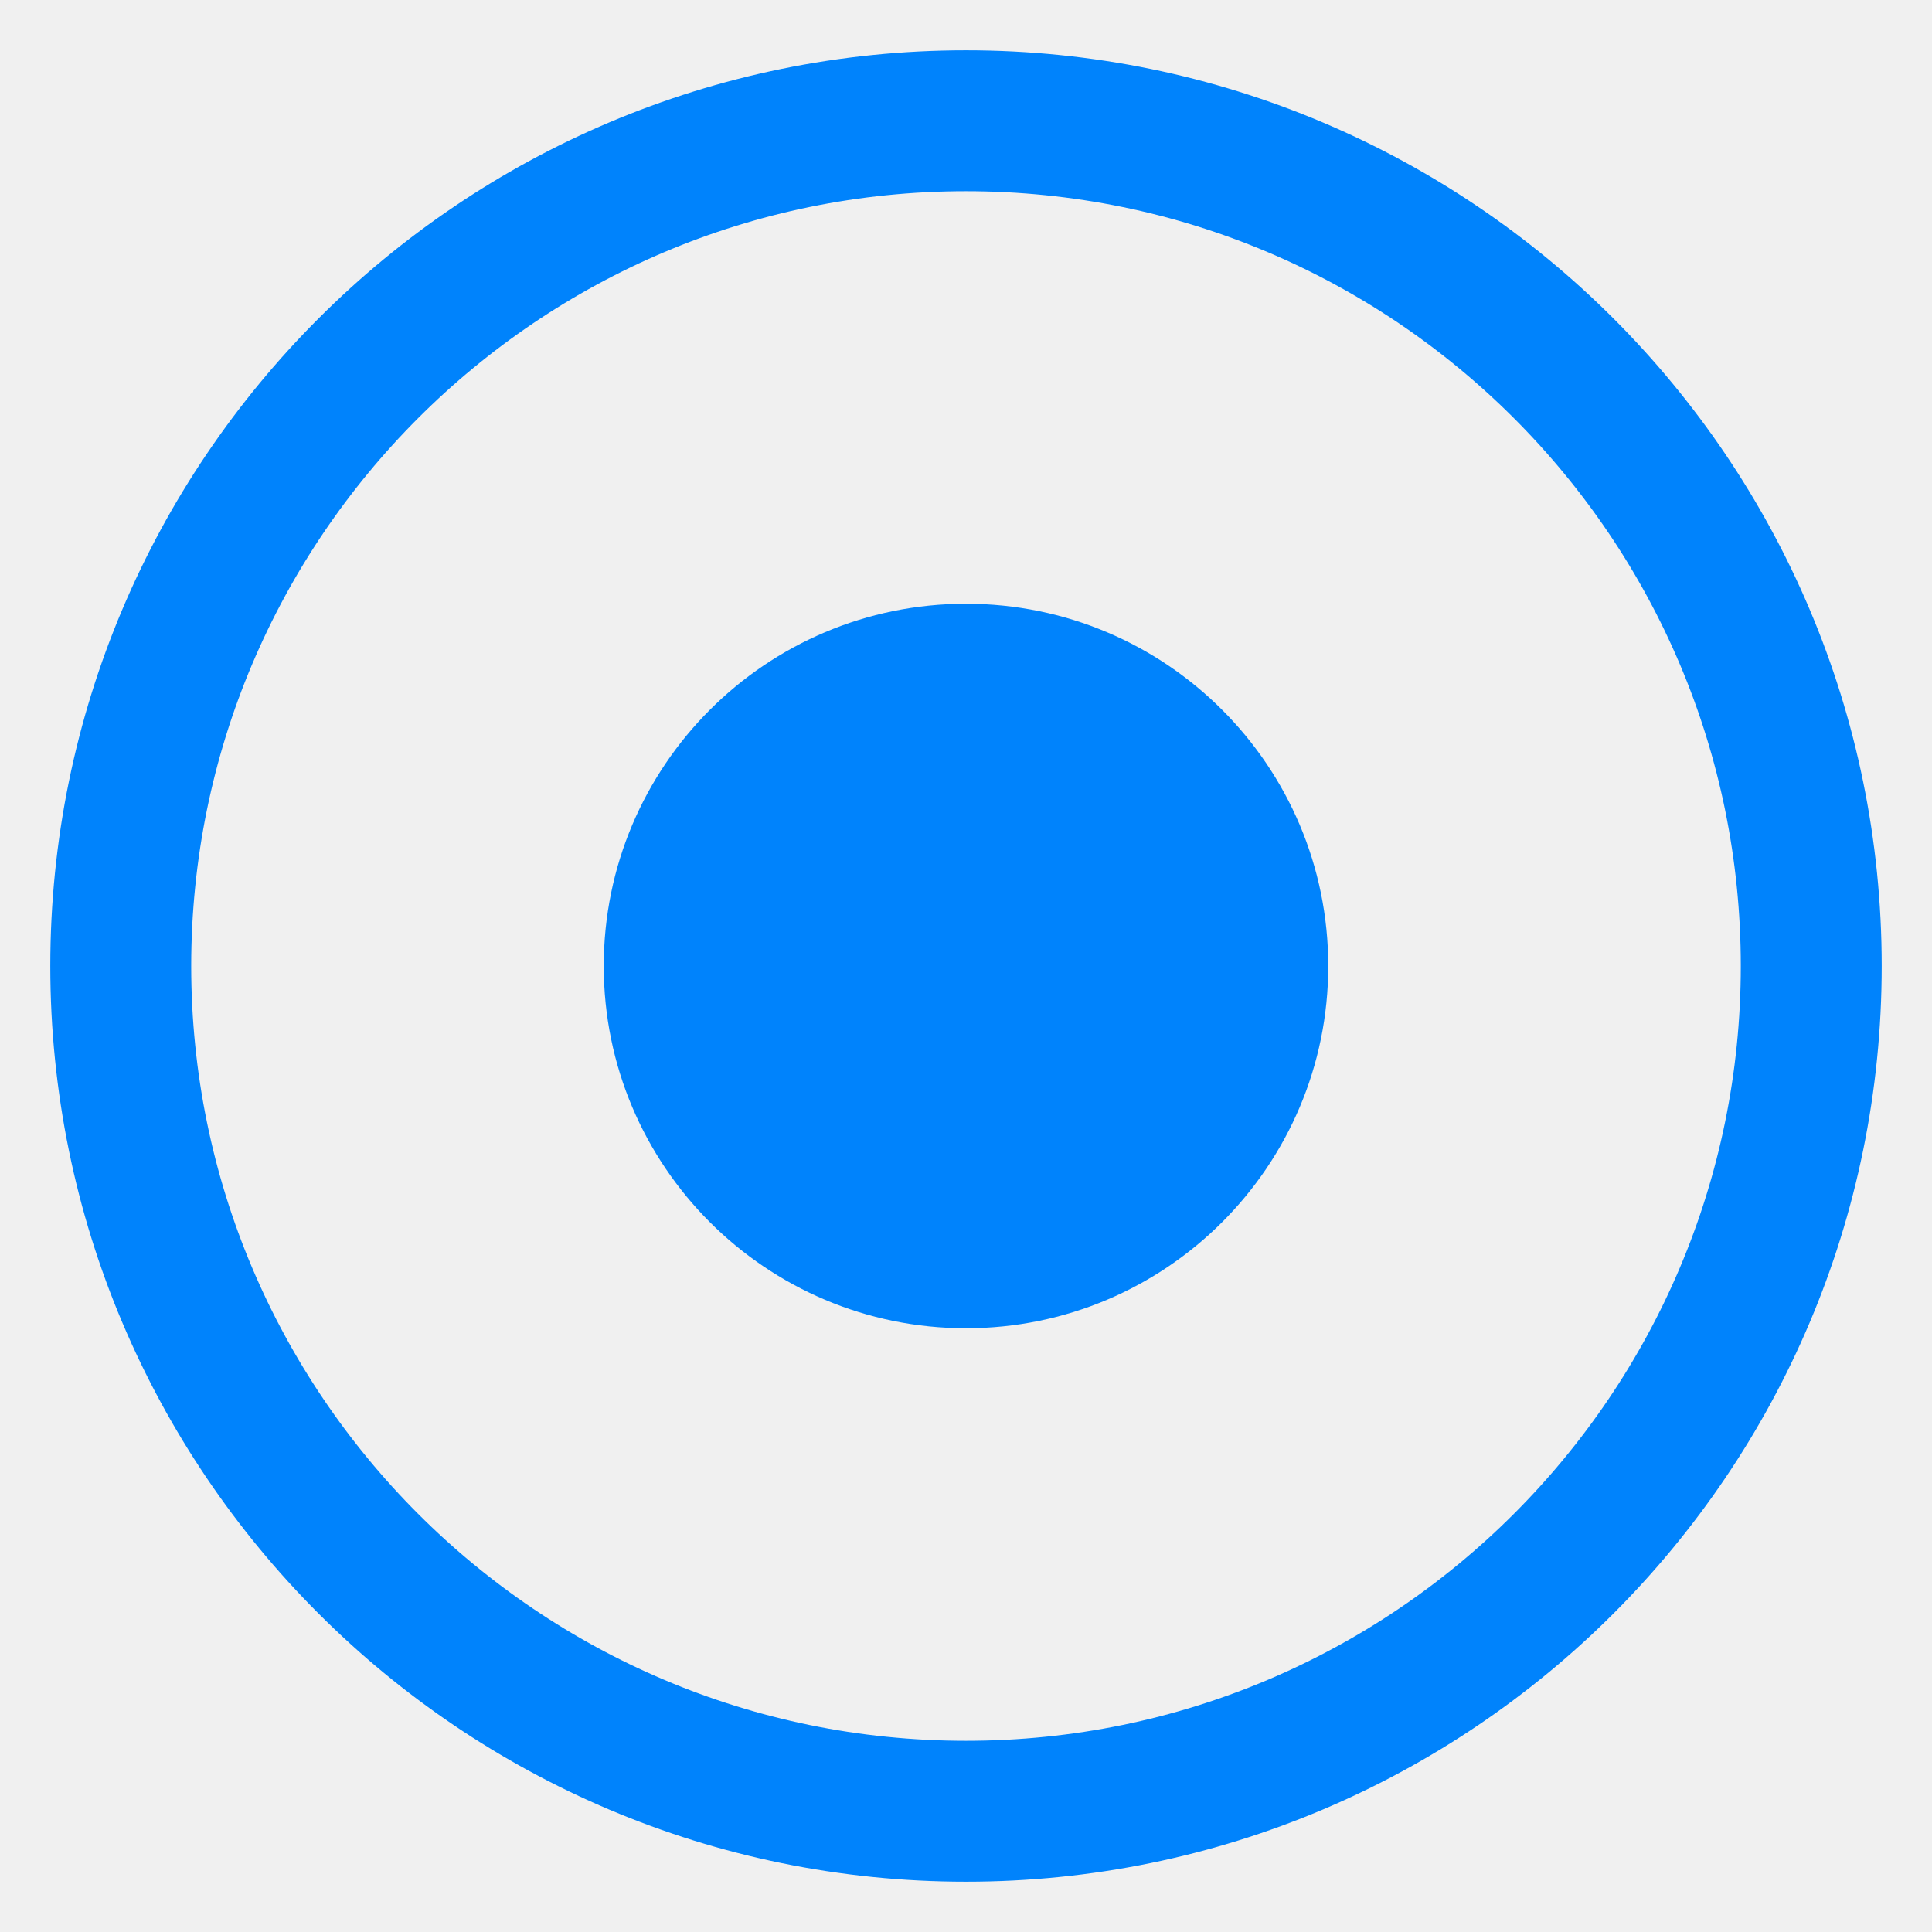
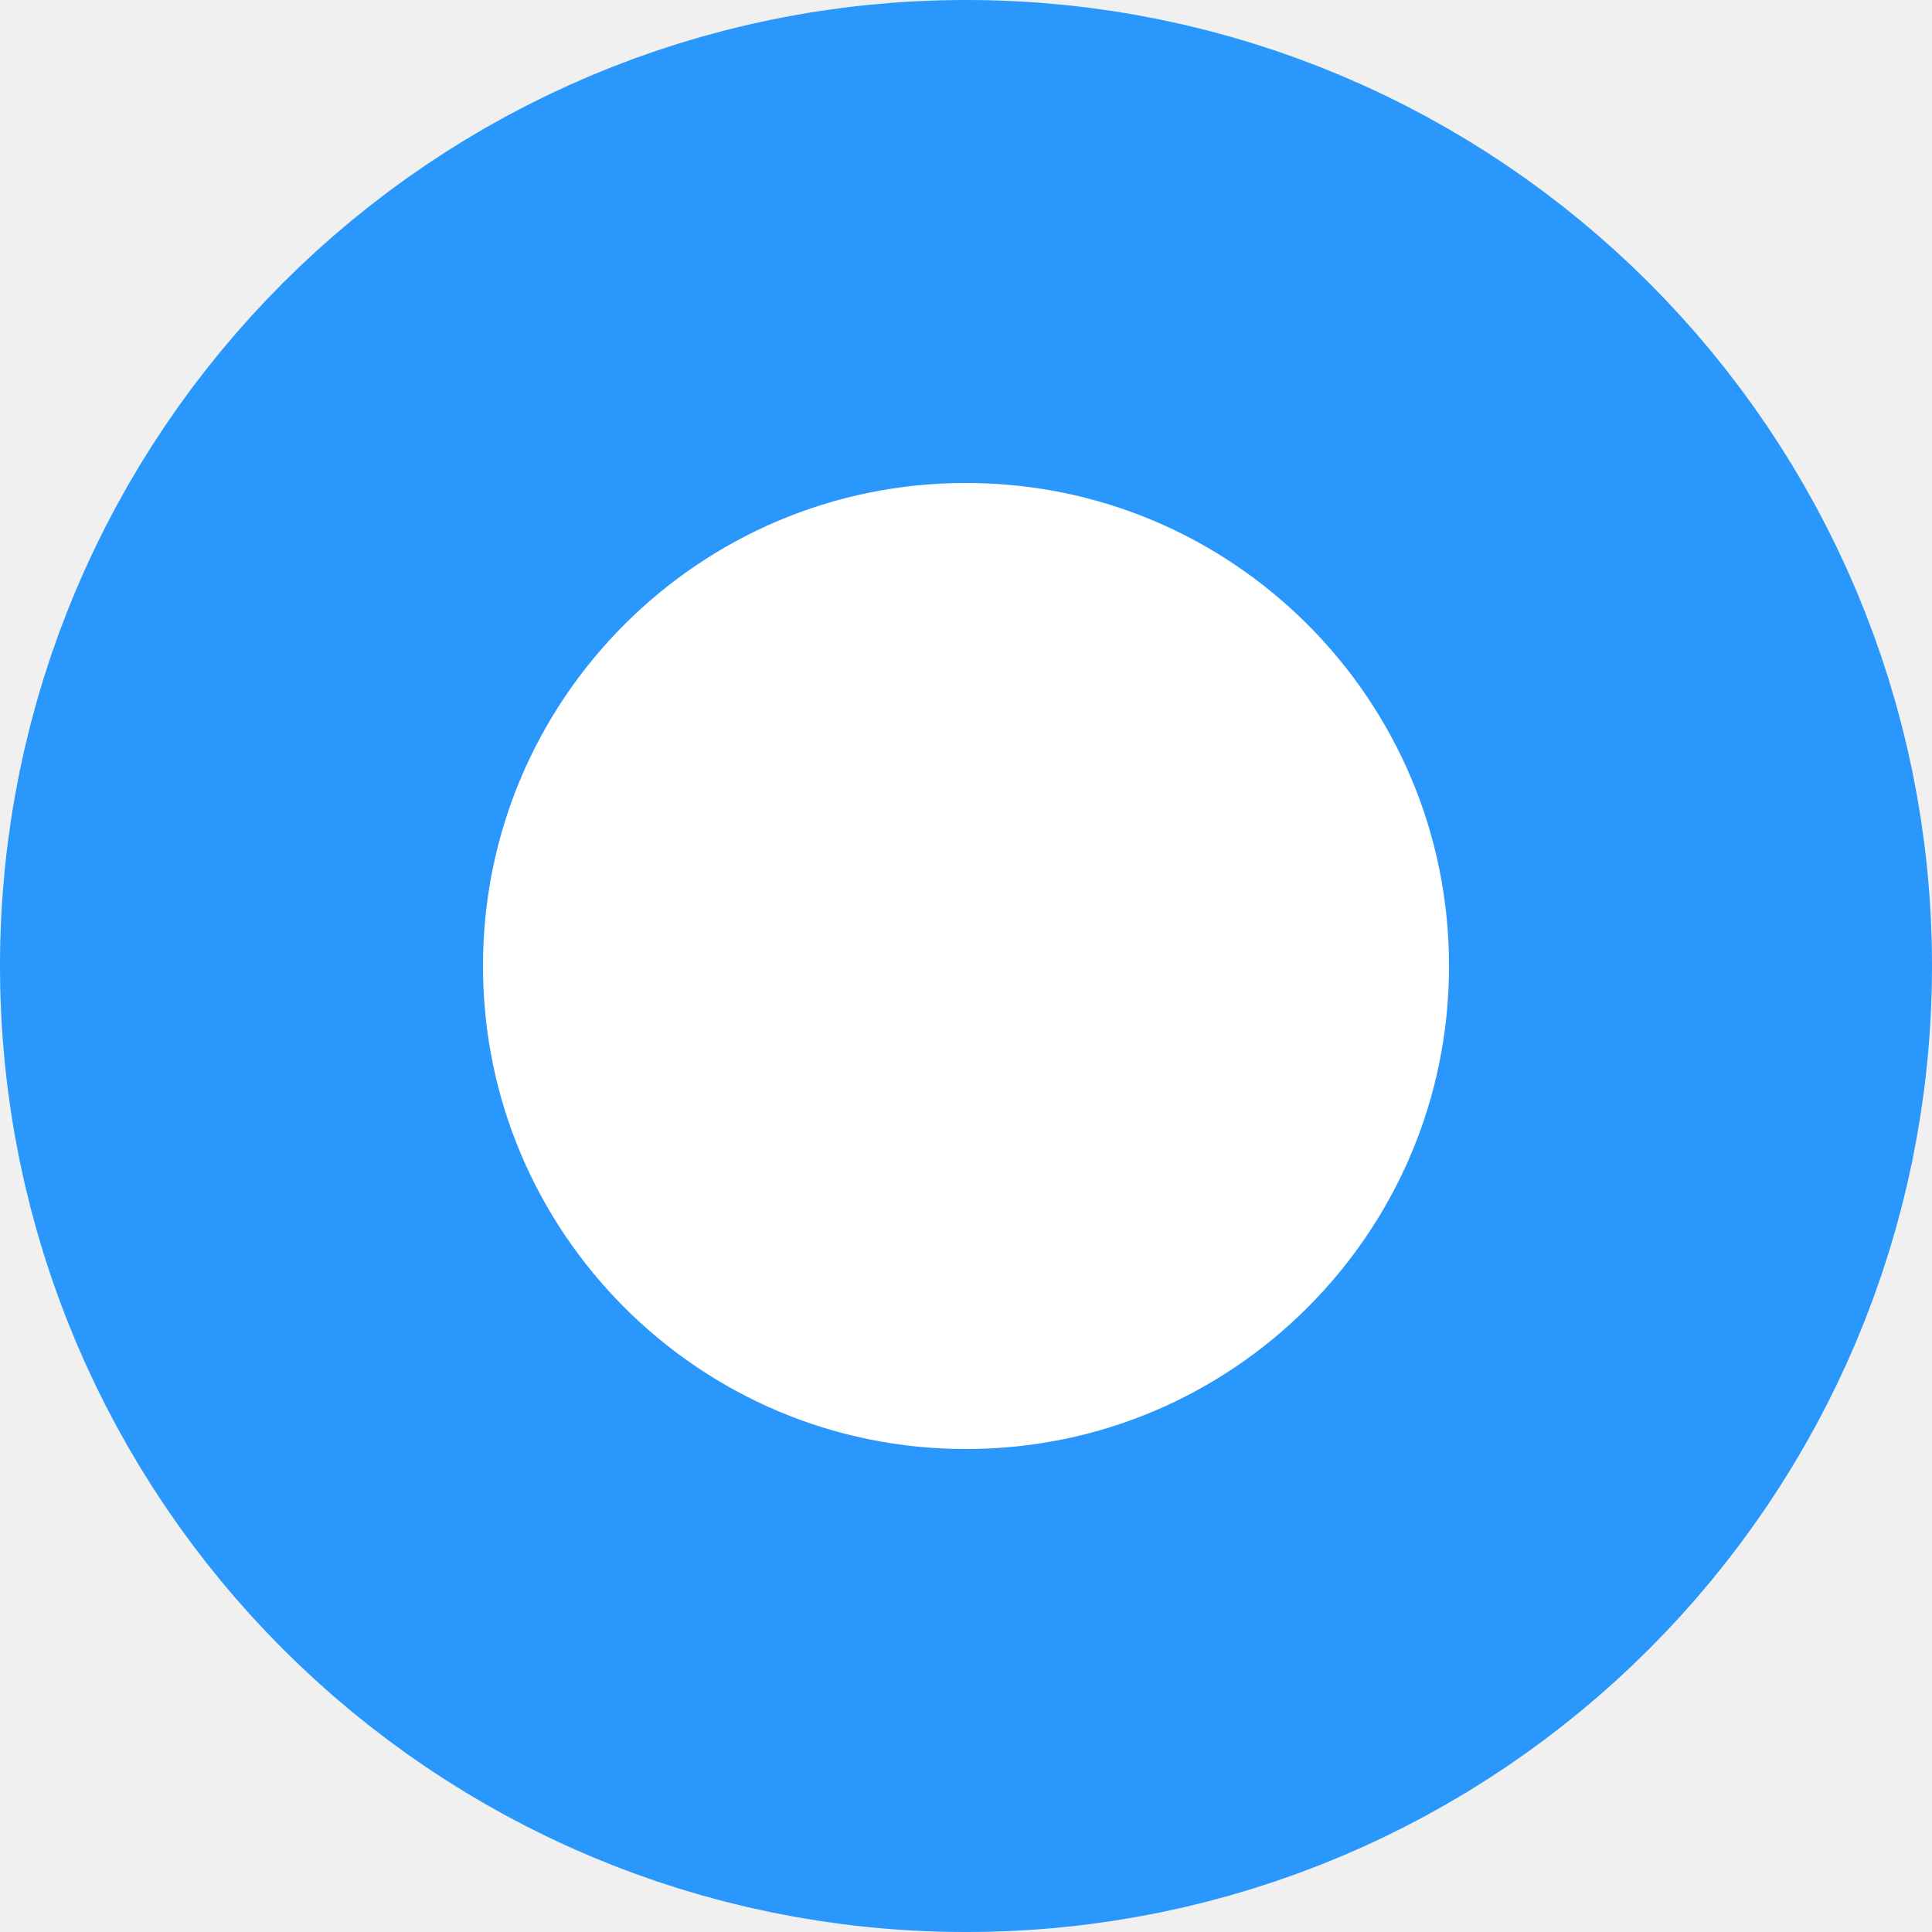
<svg xmlns="http://www.w3.org/2000/svg" width="16" height="16" viewBox="0 0 16 16" fill="none">
-   <g id="Group 1171276025">
-     <circle id="Ellipse 2275" cx="8" cy="8" r="7" stroke="#0083FC" stroke-width="1.167" stroke-linecap="round" stroke-linejoin="round" />
-     <circle id="Ellipse 2274" cx="8" cy="8" r="3" fill="#0083FC" />
-   </g>
+   <rect x="2" y="2" width="12" height="12" rx="6" fill="white" />
+   <rect x="2" y="2" width="12" height="12" rx="6" stroke="#2997FC" stroke-width="4" />
</svg>
